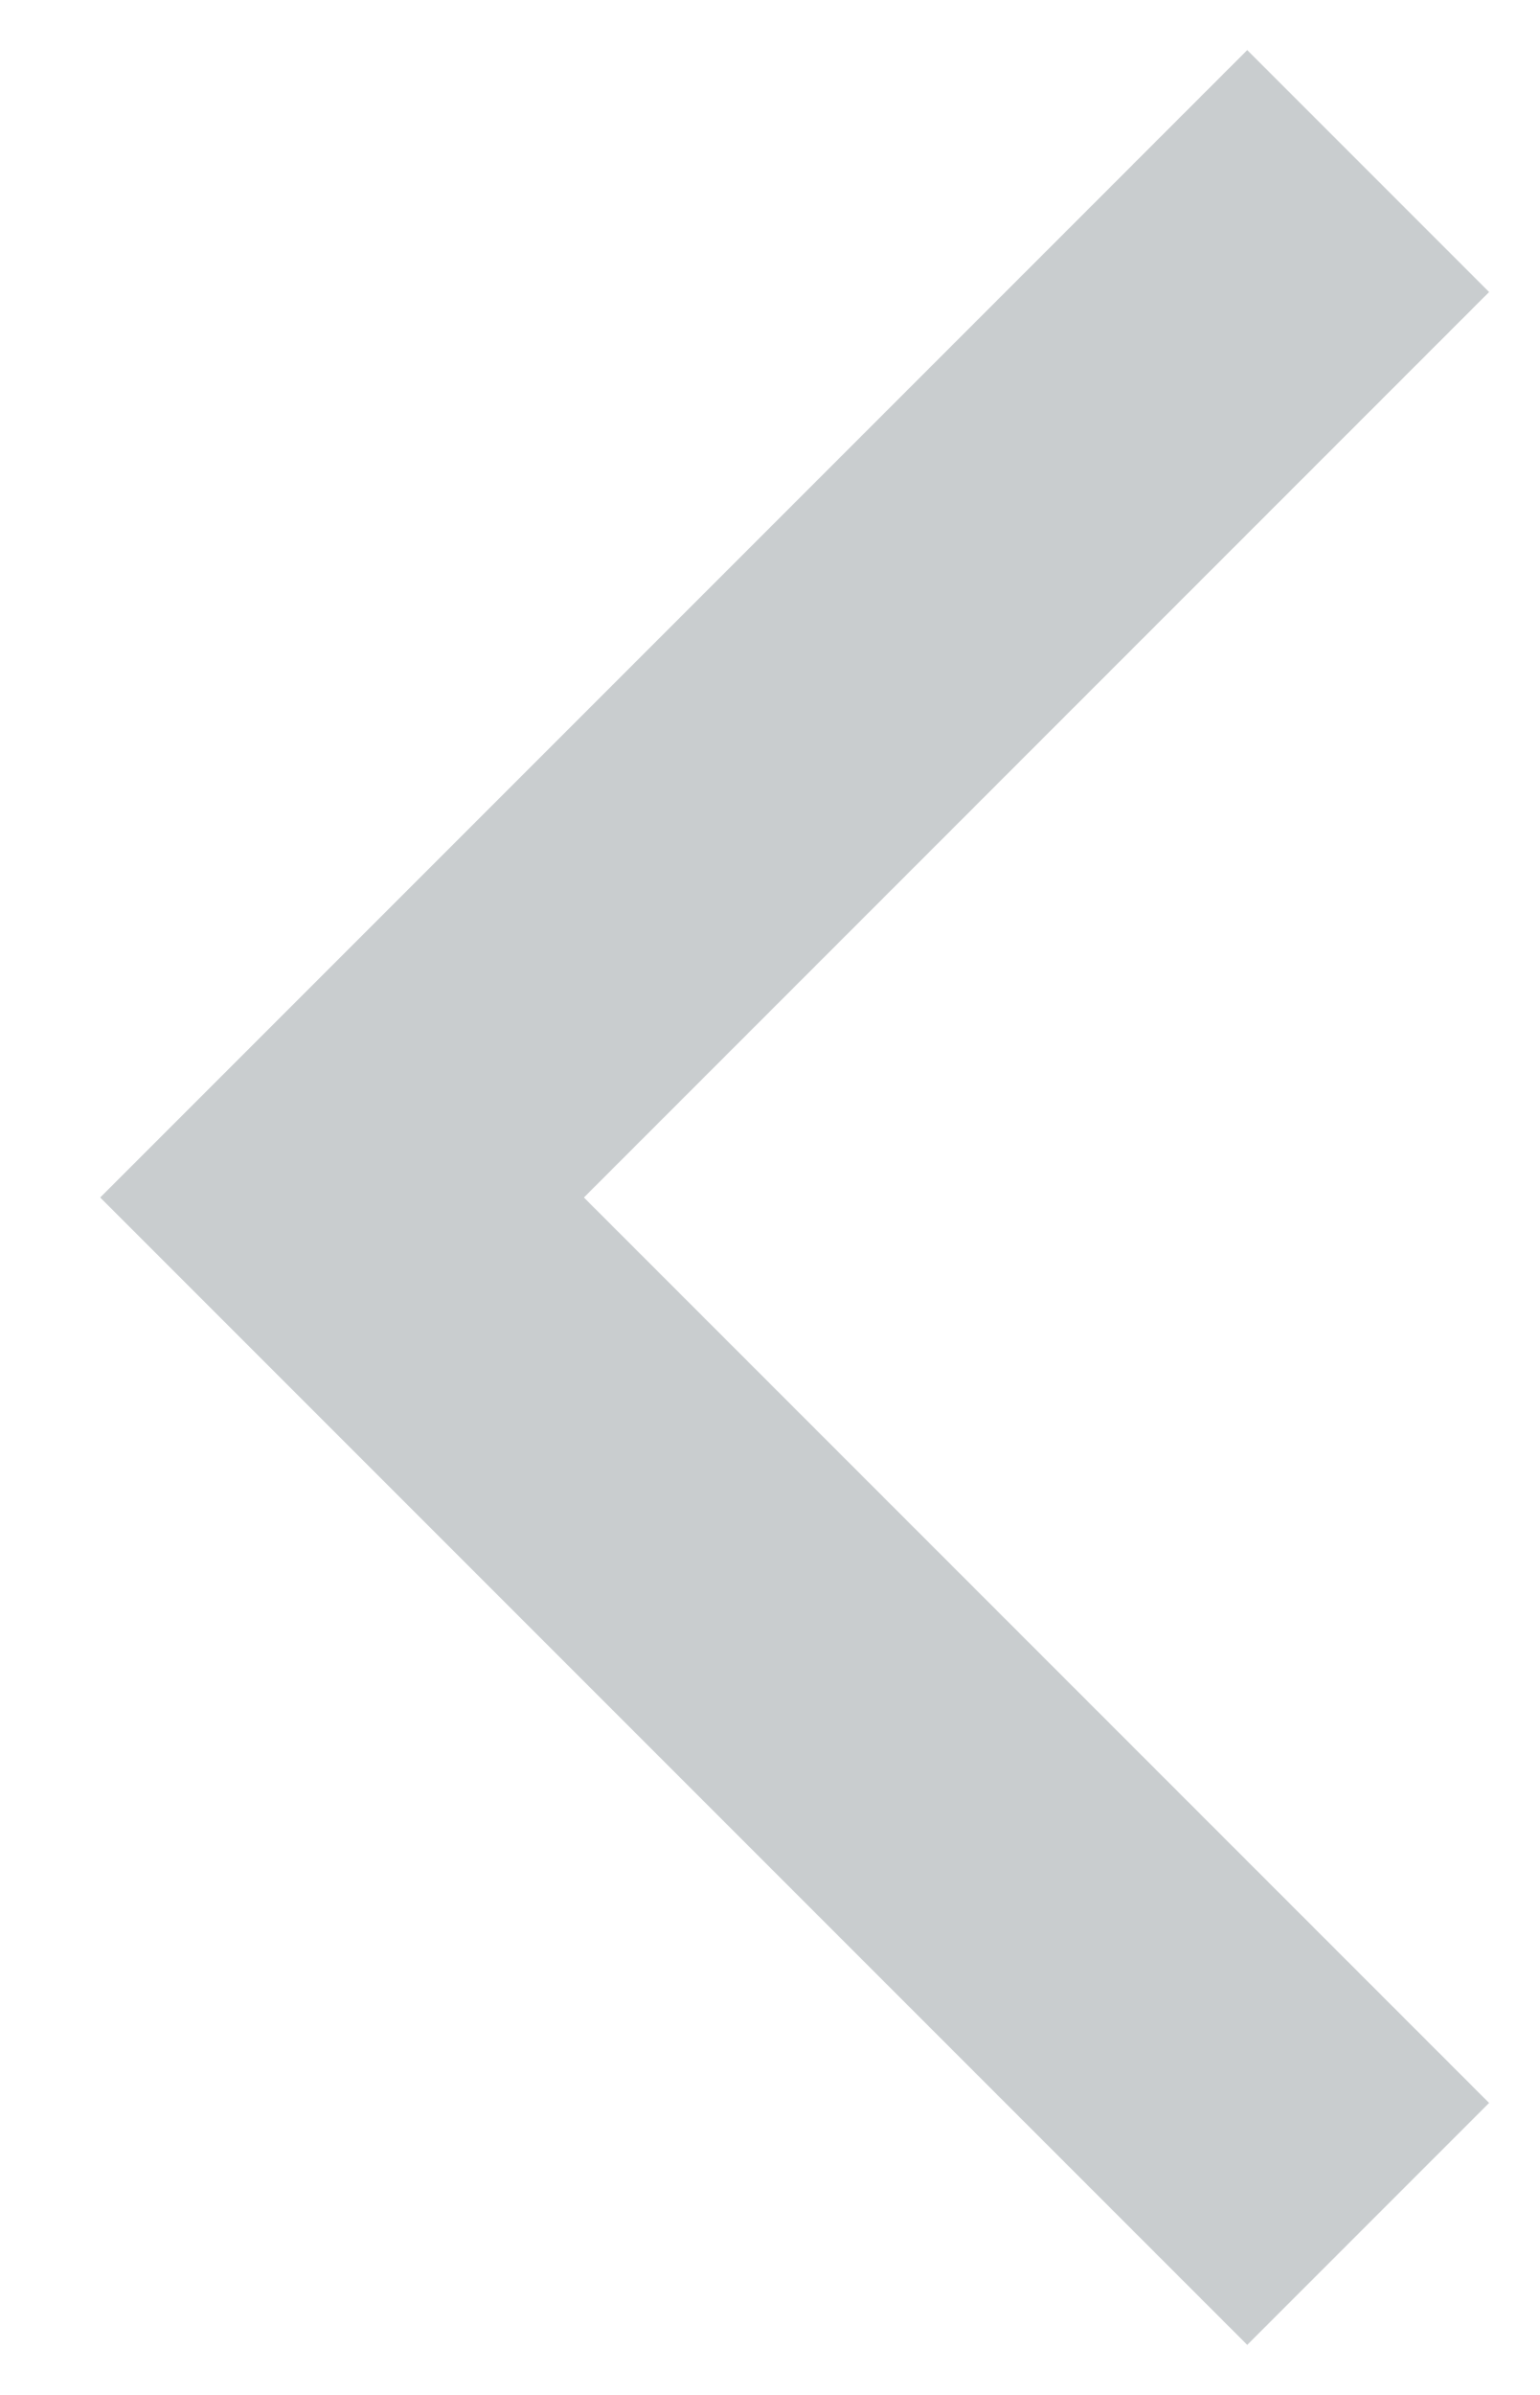
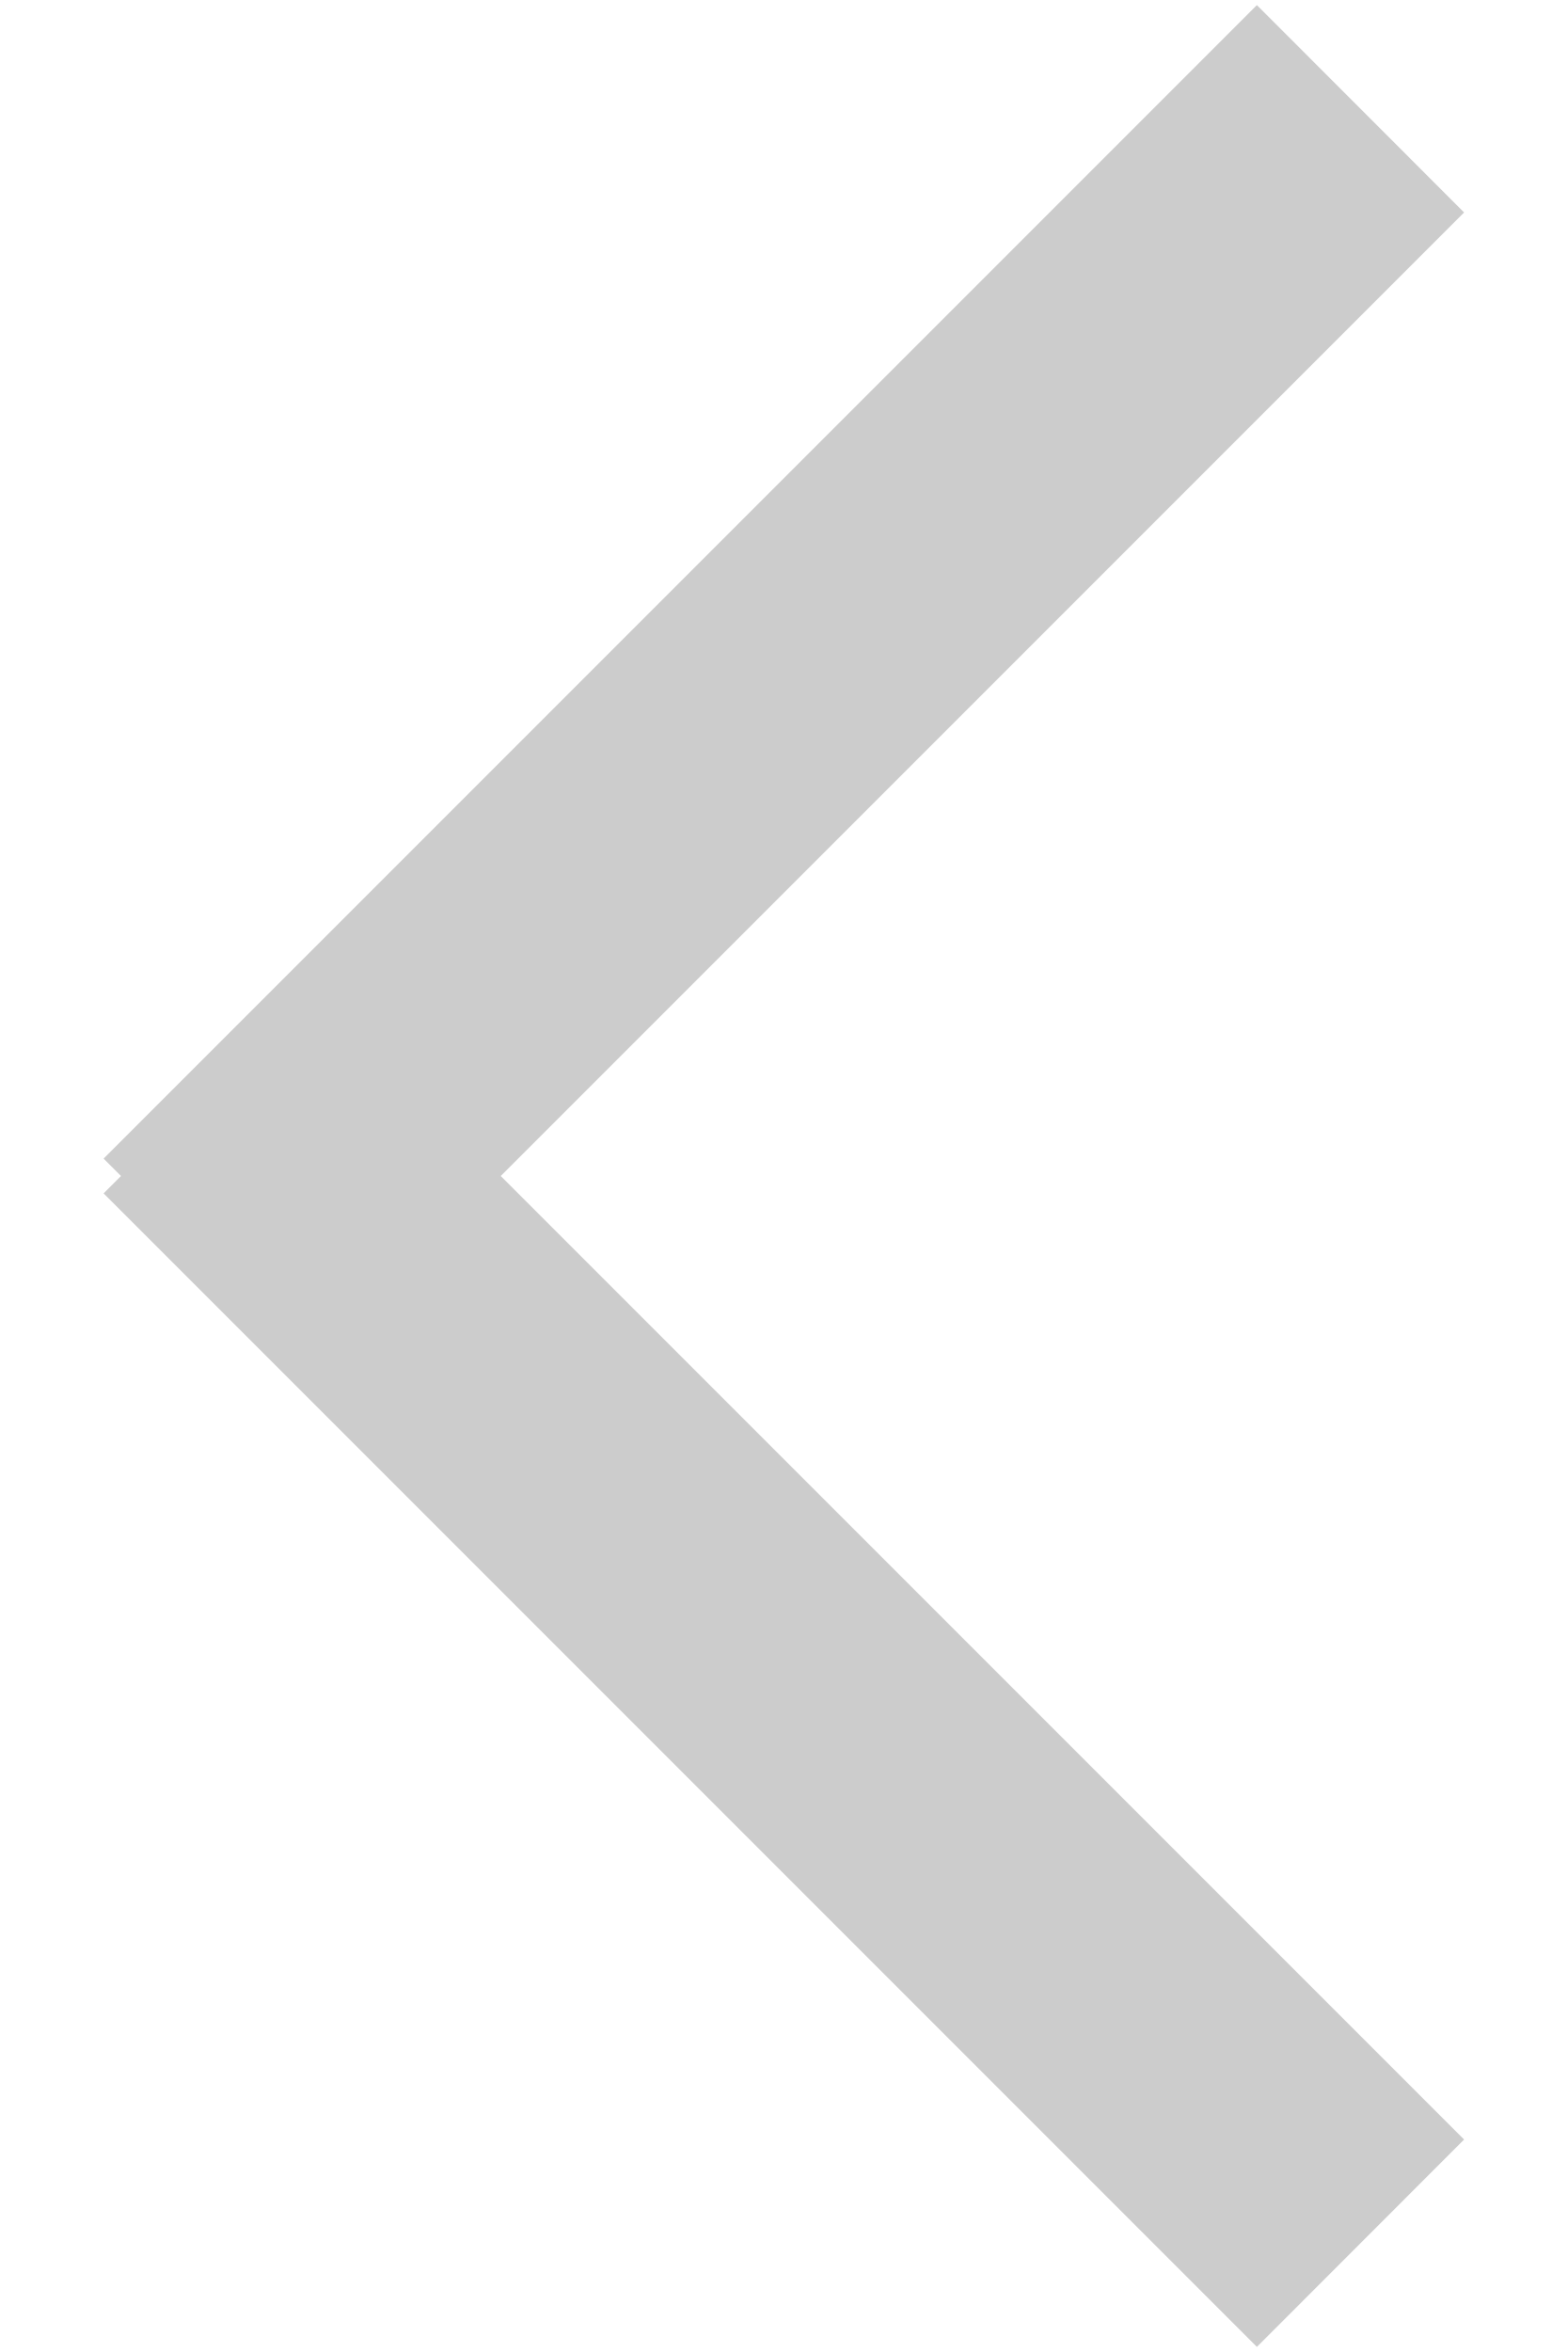
- <svg xmlns="http://www.w3.org/2000/svg" width="9px" height="14px" viewBox="0 0 9 14" version="1.1">
+ <svg xmlns="http://www.w3.org/2000/svg" width="12px" height="18px" viewBox="0 0 12 18" version="1.1">
  <defs />
-   <g id="App-Center" stroke="none" stroke-width="1" fill="none" fill-rule="evenodd">
-     <g id="1.0-All-Apps" transform="translate(-40, -415)" stroke-width="2" stroke="#C9CDCF">
-       <g id="Featured" transform="translate(0, 54)">
-         <g id="Next-+-Previous" transform="translate(28, 350)">
-           <g id="Previous">
-             <path d="M20,12 L14,18 L20,24" id="Path-51" />
+   <g id="App-Page" stroke="none" stroke-width="1" fill="none" fill-rule="evenodd">
+     <g transform="translate(-40, -18)" id="Header" fill="#000000" opacity="0.2">
+       <g>
+         <g id="Categories" transform="translate(40, 15)">
+           <g id="Back-Arrow">
+             <path d="M0.926,12 L0.793,12.133 L9.621,20.961 L11.207,19.374 L3.833,12 L11.207,4.626 L9.621,3.039 L0.793,11.867 L0.926,12 Z" id="Back" />
          </g>
        </g>
      </g>
    </g>
  </g>
</svg>
